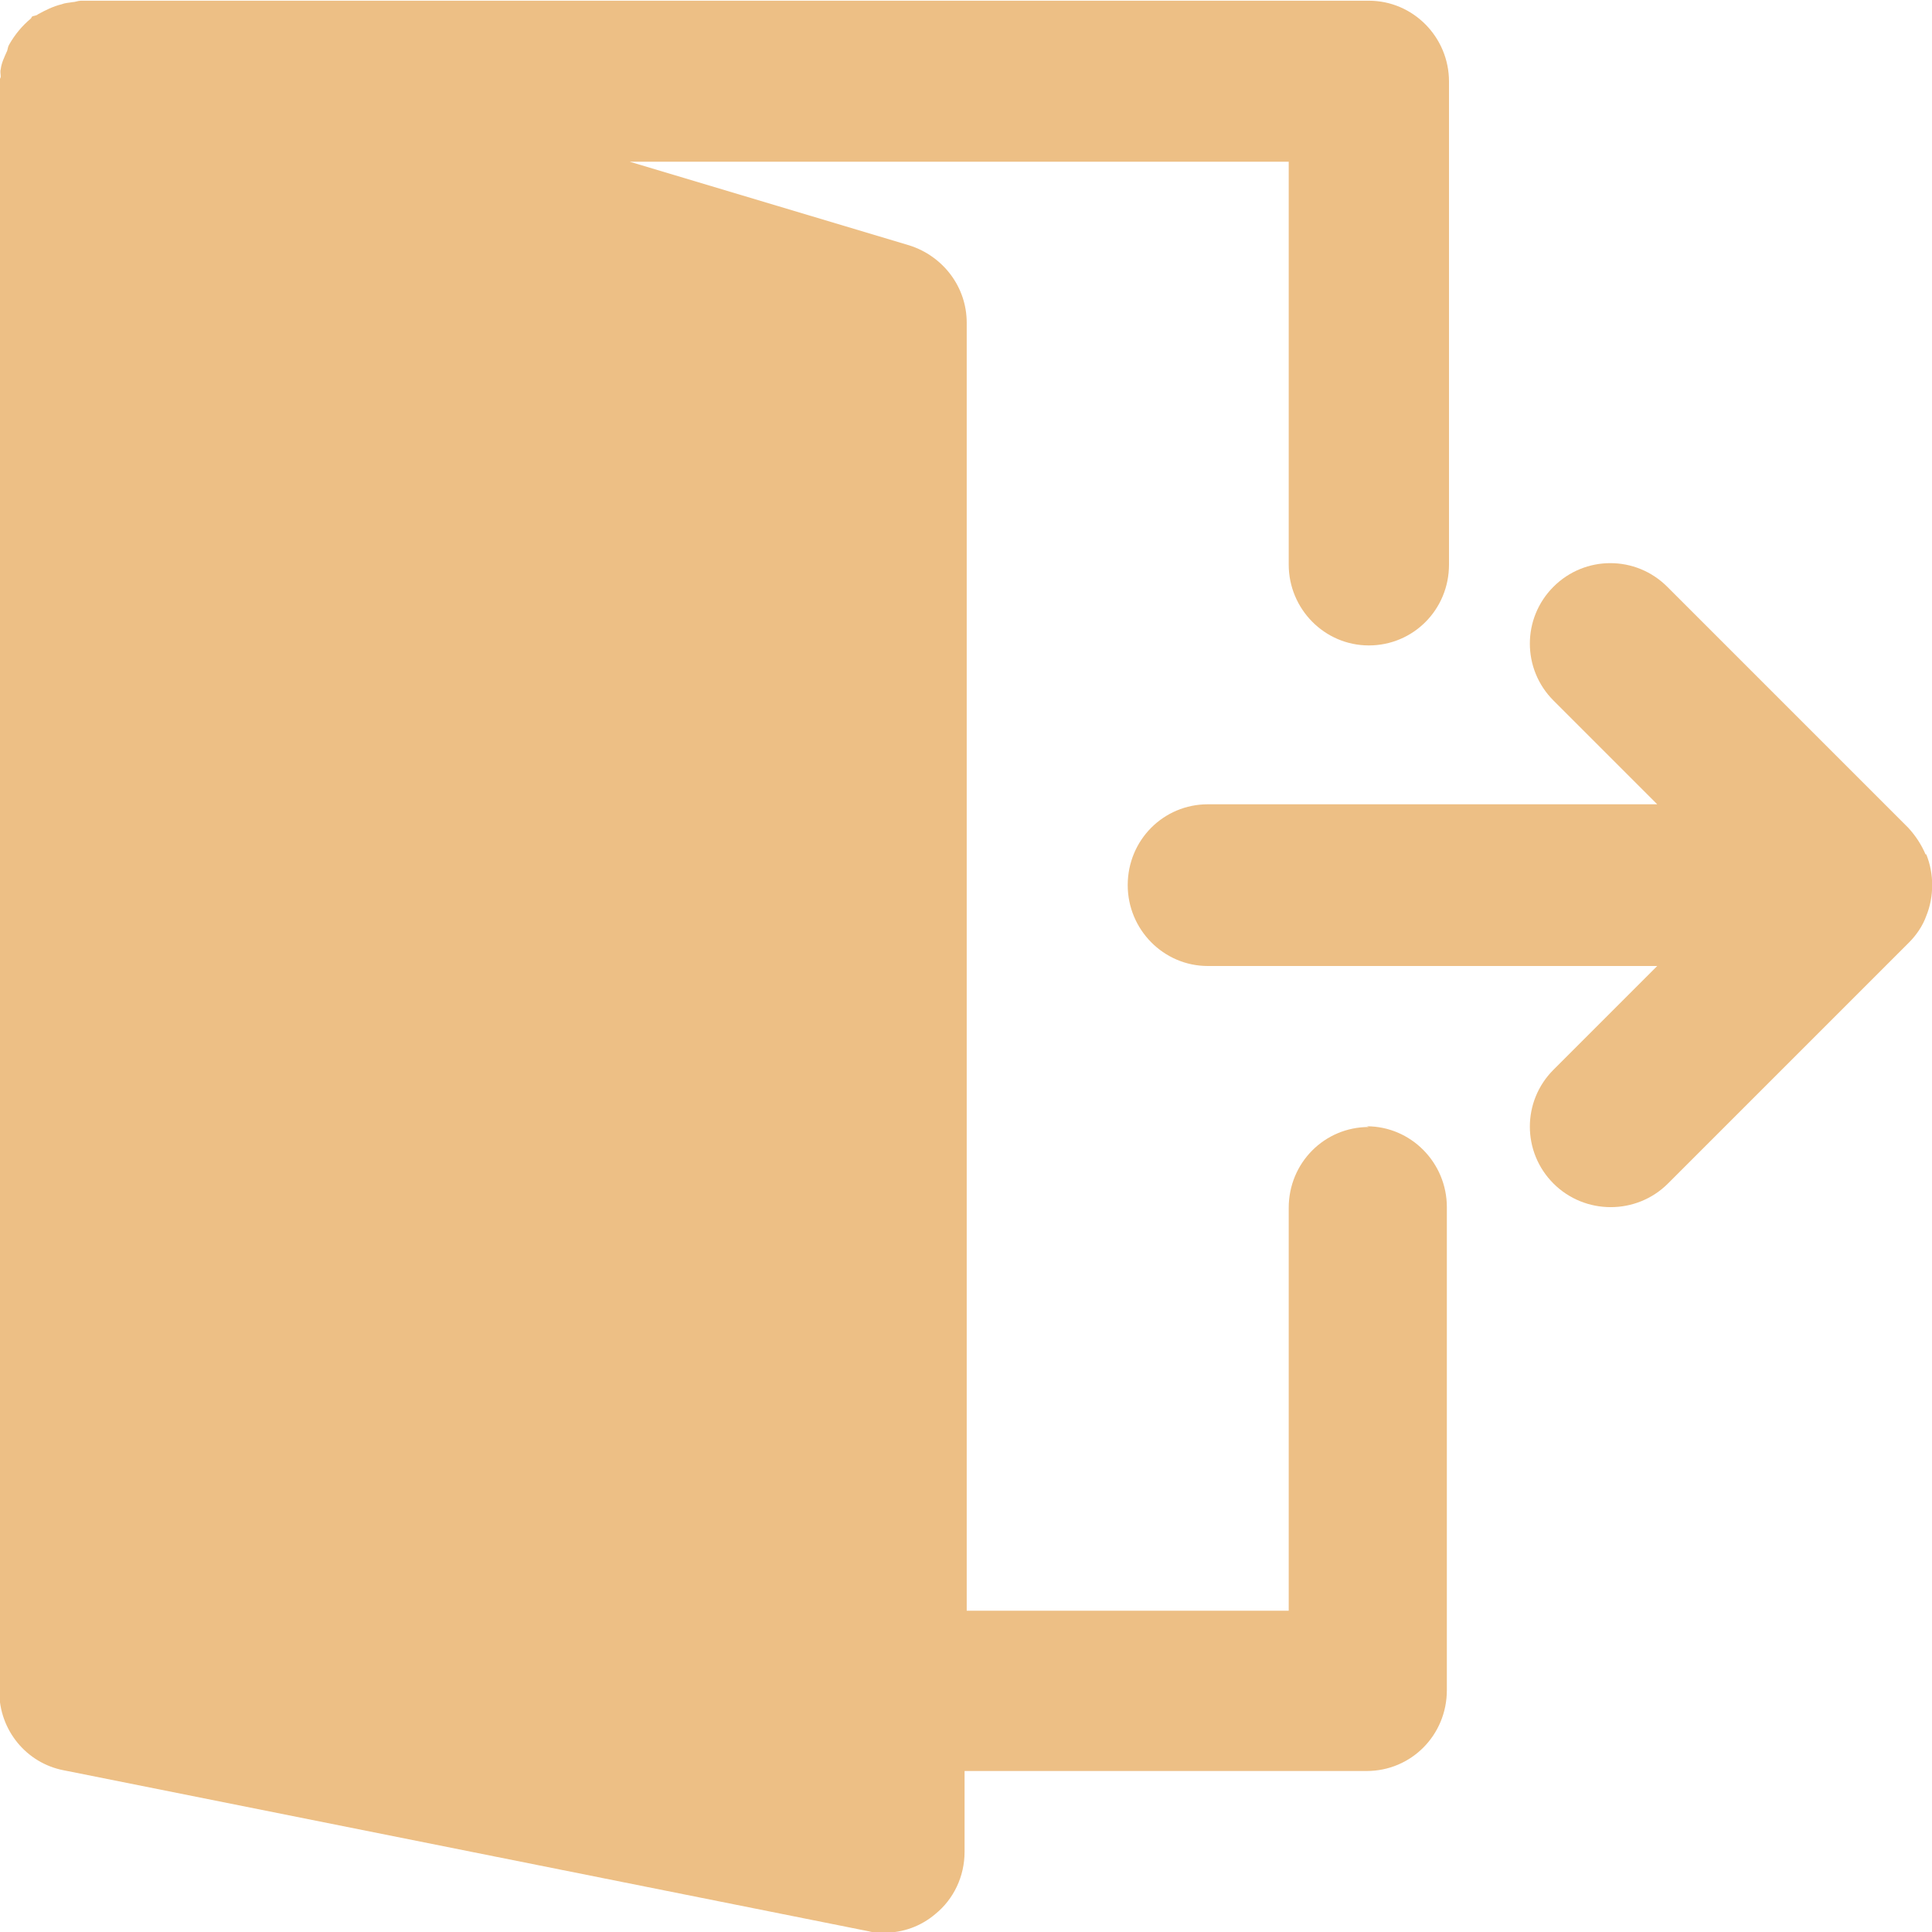
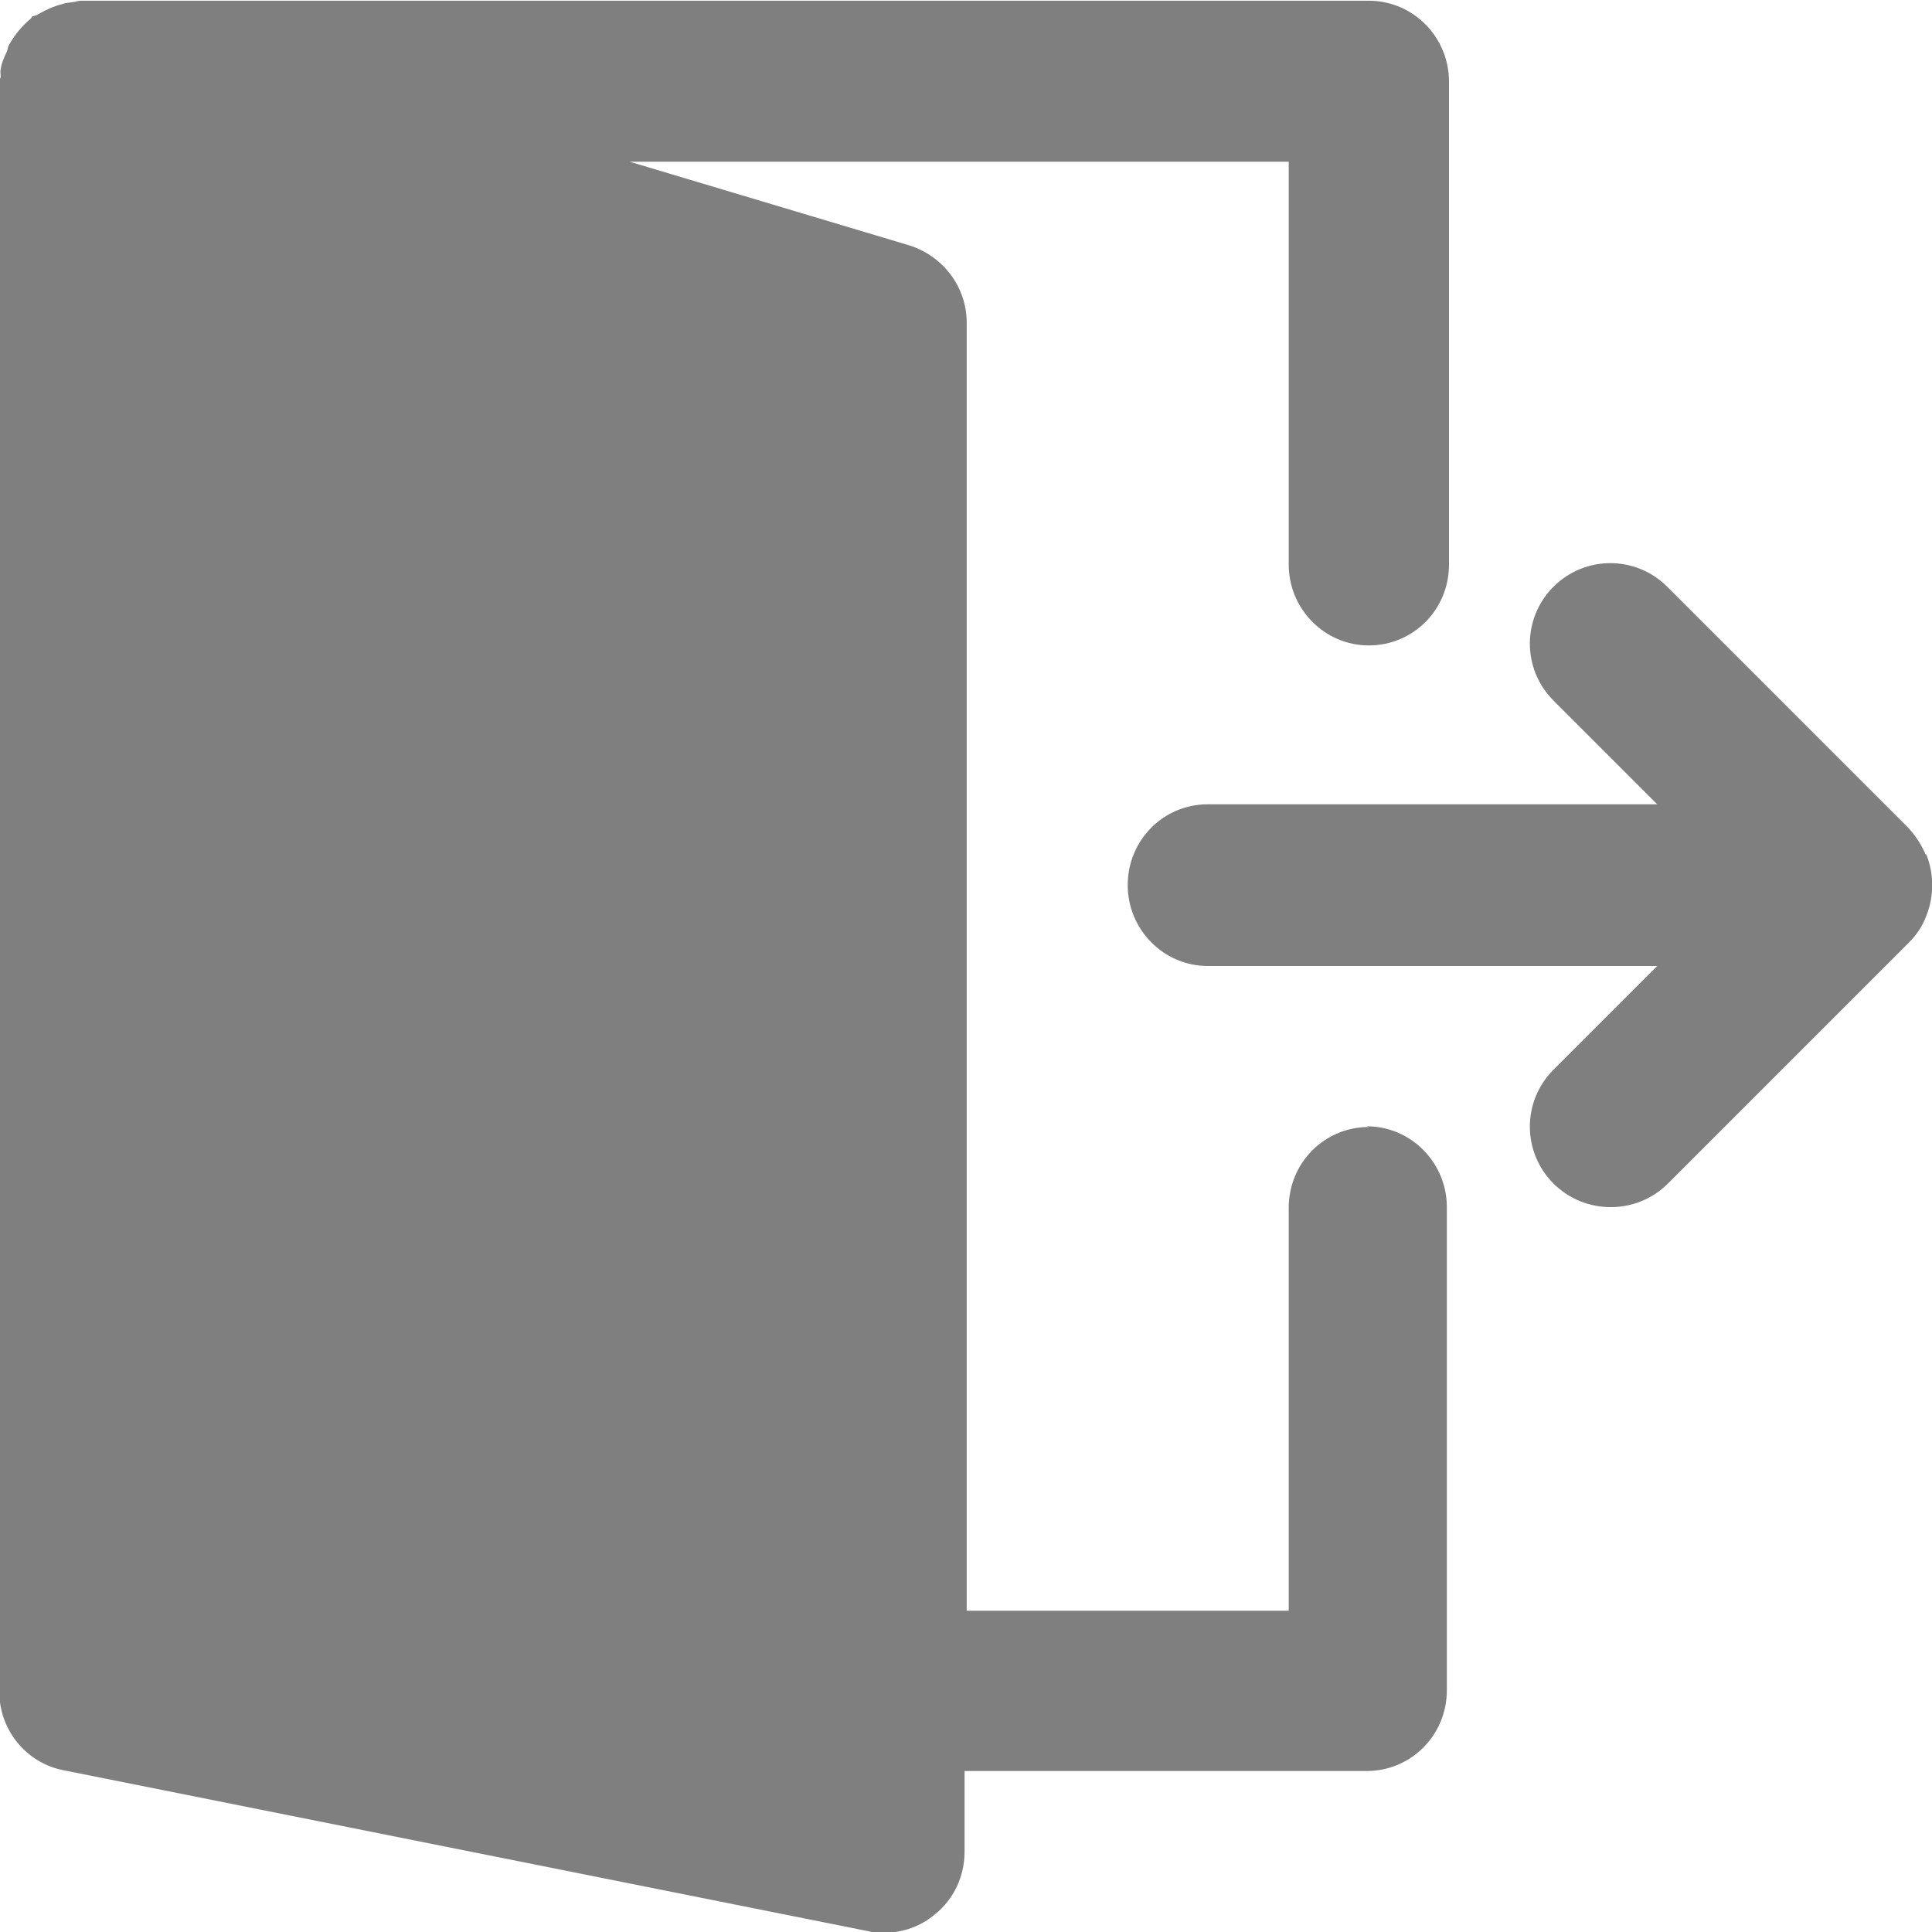
<svg xmlns="http://www.w3.org/2000/svg" viewBox="0 0 27 27" width="27" height="27">
  <defs>
    <clipPath clipPathUnits="userSpaceOnUse" id="cp1">
      <path d="M0,27h27v-27h-27z" />
    </clipPath>
  </defs>
  <style>
		tspan { white-space:pre }
- 		.shp0 { fill: #EDBF85 }
+ 		.shp0 { fill: #7f7f7f }
	</style>
  <g id="Mask Group 18" clip-path="url(#cp1)">
    <g id="logout">
      <g id="Group 47">
        <g id="Group 46">
          <path id="Path 57" class="shp0" d="M26.91,11.94c-0.06,-0.14 -0.14,-0.26 -0.24,-0.37l-3.37,-3.37c-0.44,-0.44 -1.15,-0.44 -1.59,0c-0.44,0.44 -0.44,1.15 0,1.59l1.45,1.45h-6.28c-0.62,0 -1.12,0.5 -1.12,1.13c0,0.62 0.5,1.13 1.12,1.13h6.28l-1.45,1.45c-0.44,0.44 -0.44,1.15 0,1.59c0.22,0.22 0.51,0.33 0.8,0.33c0.29,0 0.58,-0.11 0.8,-0.33l3.37,-3.37c0.1,-0.1 0.19,-0.23 0.24,-0.37c0.11,-0.27 0.11,-0.59 0,-0.86z" />
          <path id="Path 58" class="shp0" d="M19.13,15.75c-0.62,0 -1.12,0.5 -1.12,1.13v5.63h-4.5v-18c0,-0.5 -0.33,-0.93 -0.8,-1.08l-3.91,-1.17h9.21v5.63c0,0.62 0.5,1.13 1.12,1.13c0.62,0 1.12,-0.5 1.12,-1.13v-6.75c0,-0.62 -0.5,-1.13 -1.12,-1.13h-18c-0.04,0 -0.08,0.02 -0.12,0.02c-0.05,0.01 -0.1,0.01 -0.15,0.03c-0.12,0.03 -0.22,0.08 -0.33,0.14c-0.02,0.02 -0.06,0.02 -0.08,0.03c-0.01,0.01 -0.01,0.02 -0.02,0.03c-0.12,0.1 -0.22,0.22 -0.3,0.36c-0.02,0.03 -0.02,0.06 -0.03,0.09c-0.04,0.09 -0.08,0.17 -0.09,0.26c-0.01,0.03 0,0.07 0,0.1c0,0.02 -0.02,0.04 -0.02,0.07v22.5c0,0.54 0.38,1 0.9,1.1l11.25,2.25c0.07,0.02 0.15,0.02 0.22,0.02c0.26,0 0.51,-0.09 0.71,-0.26c0.26,-0.21 0.41,-0.53 0.41,-0.87v-1.13h5.62c0.62,0 1.12,-0.5 1.12,-1.13v-6.75c0,-0.62 -0.5,-1.13 -1.12,-1.13z" />
        </g>
      </g>
    </g>
  </g>
</svg>
